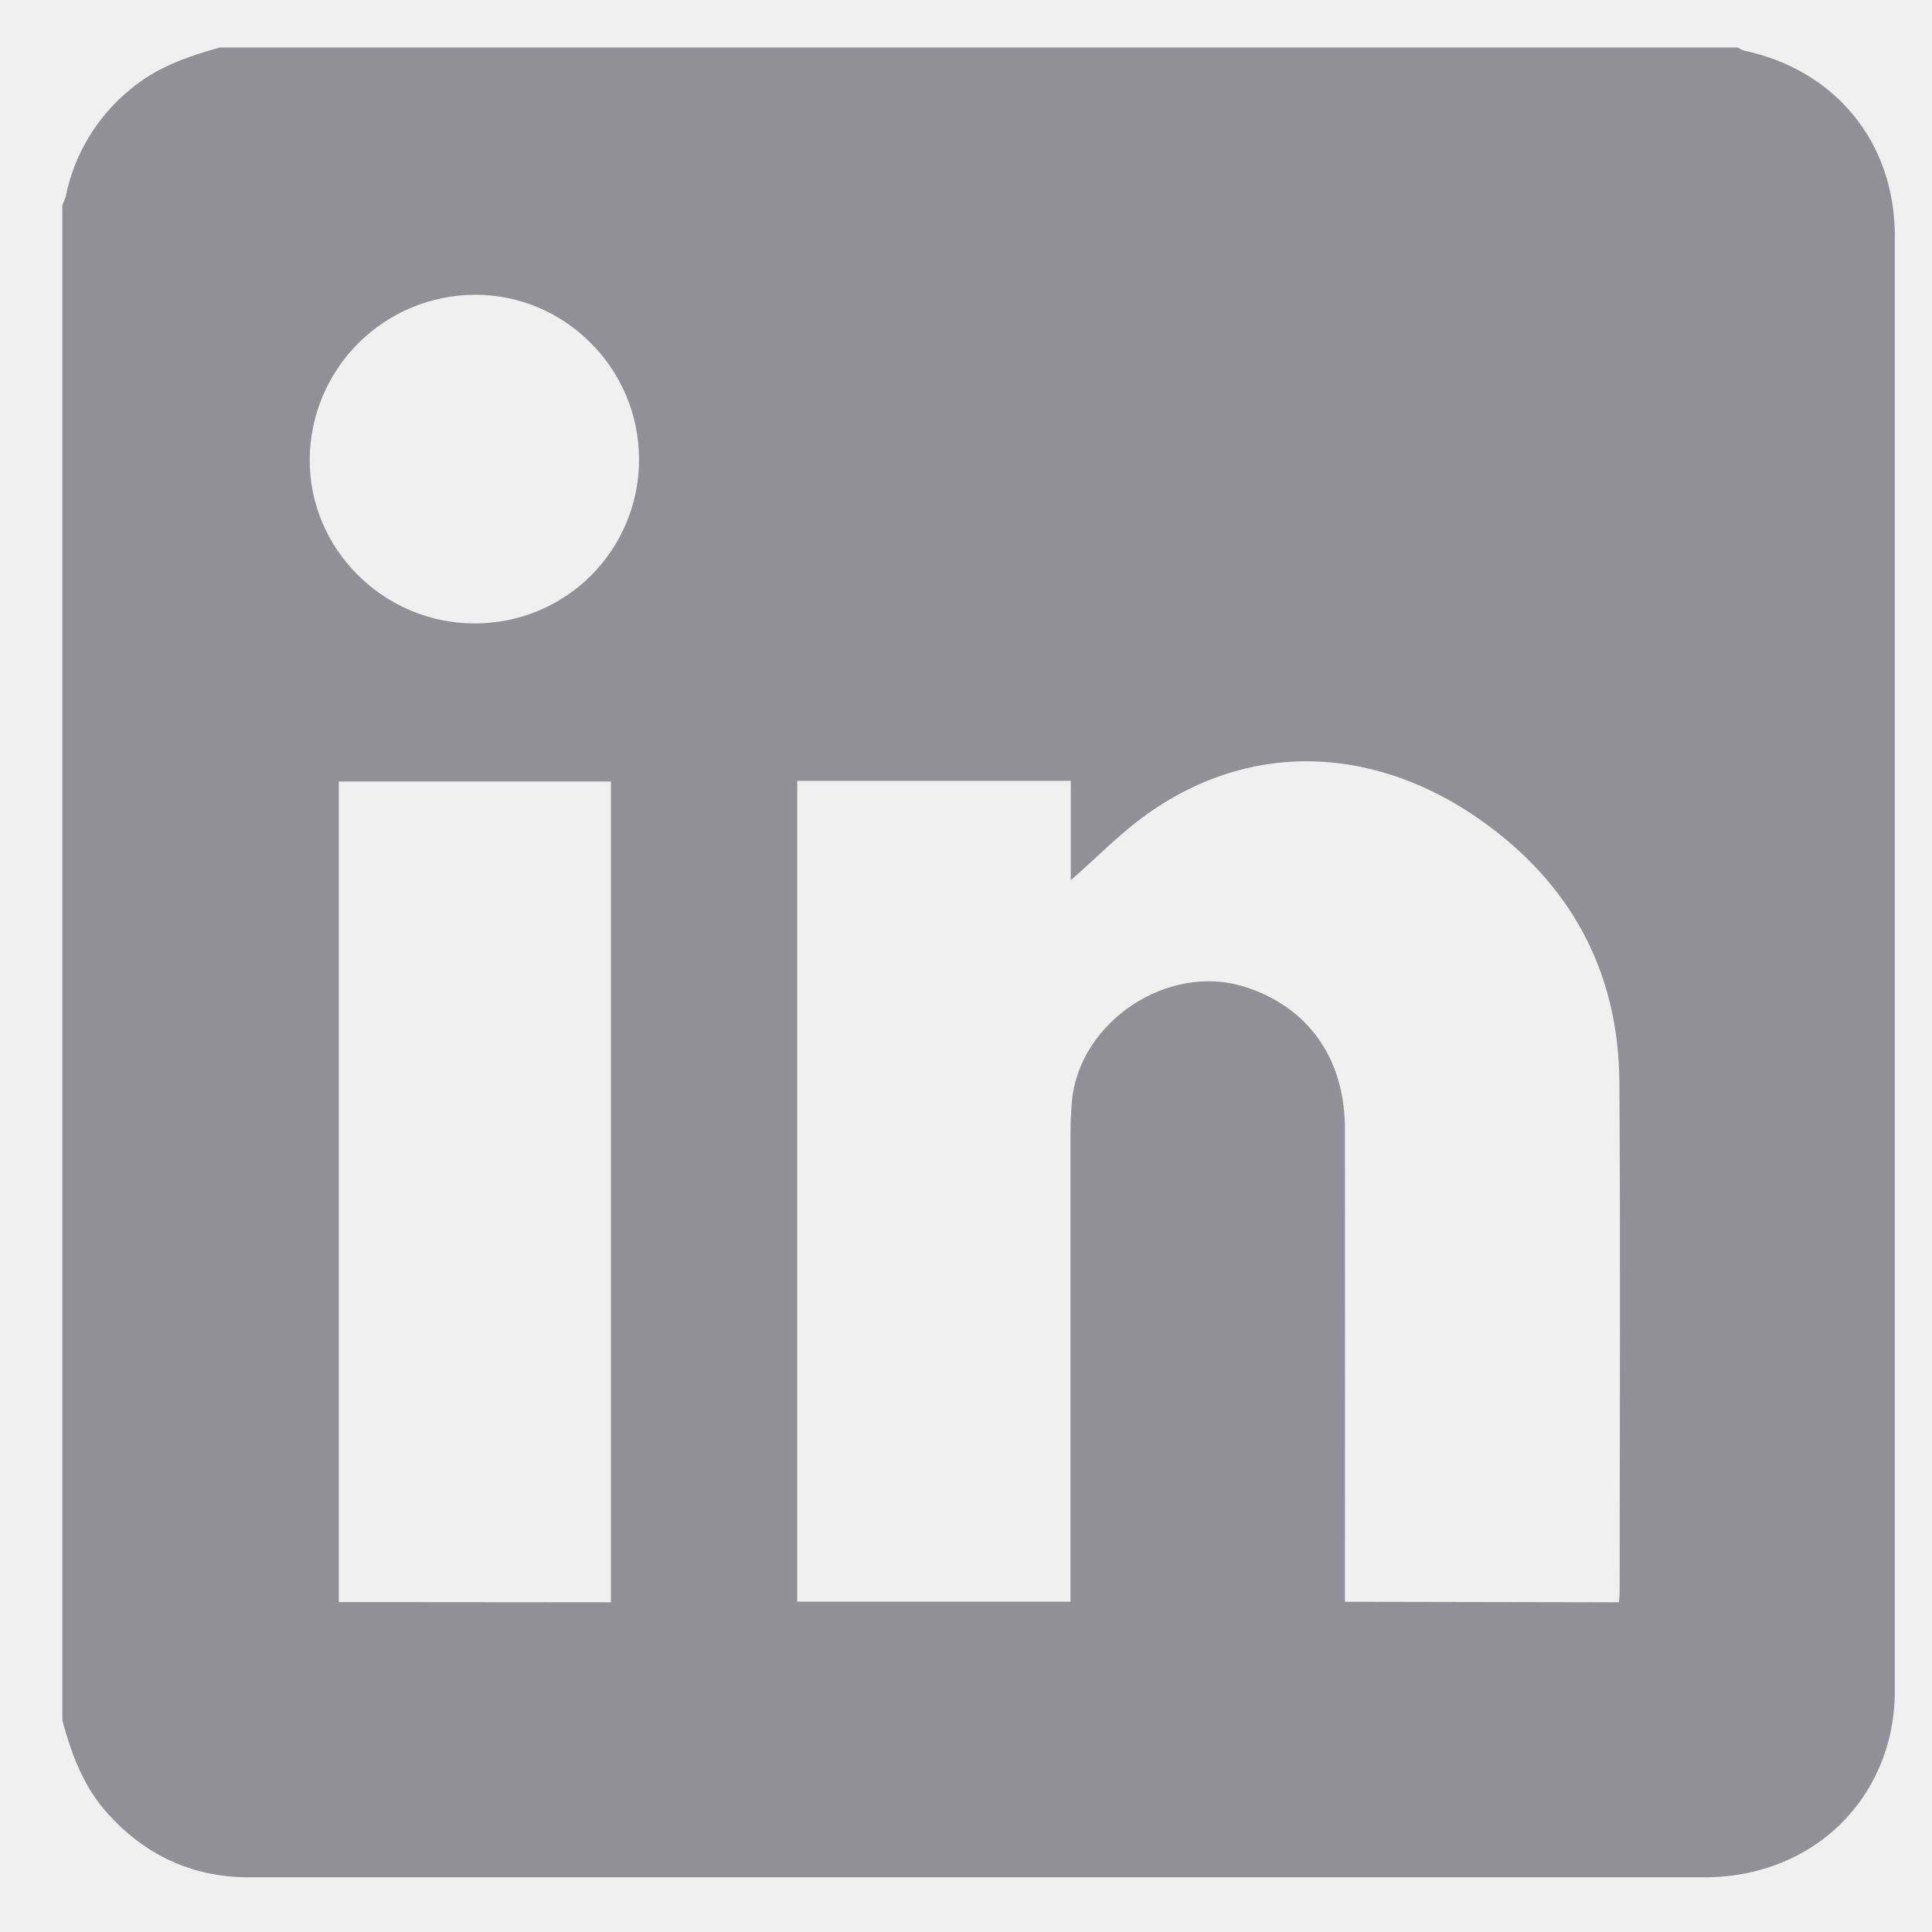
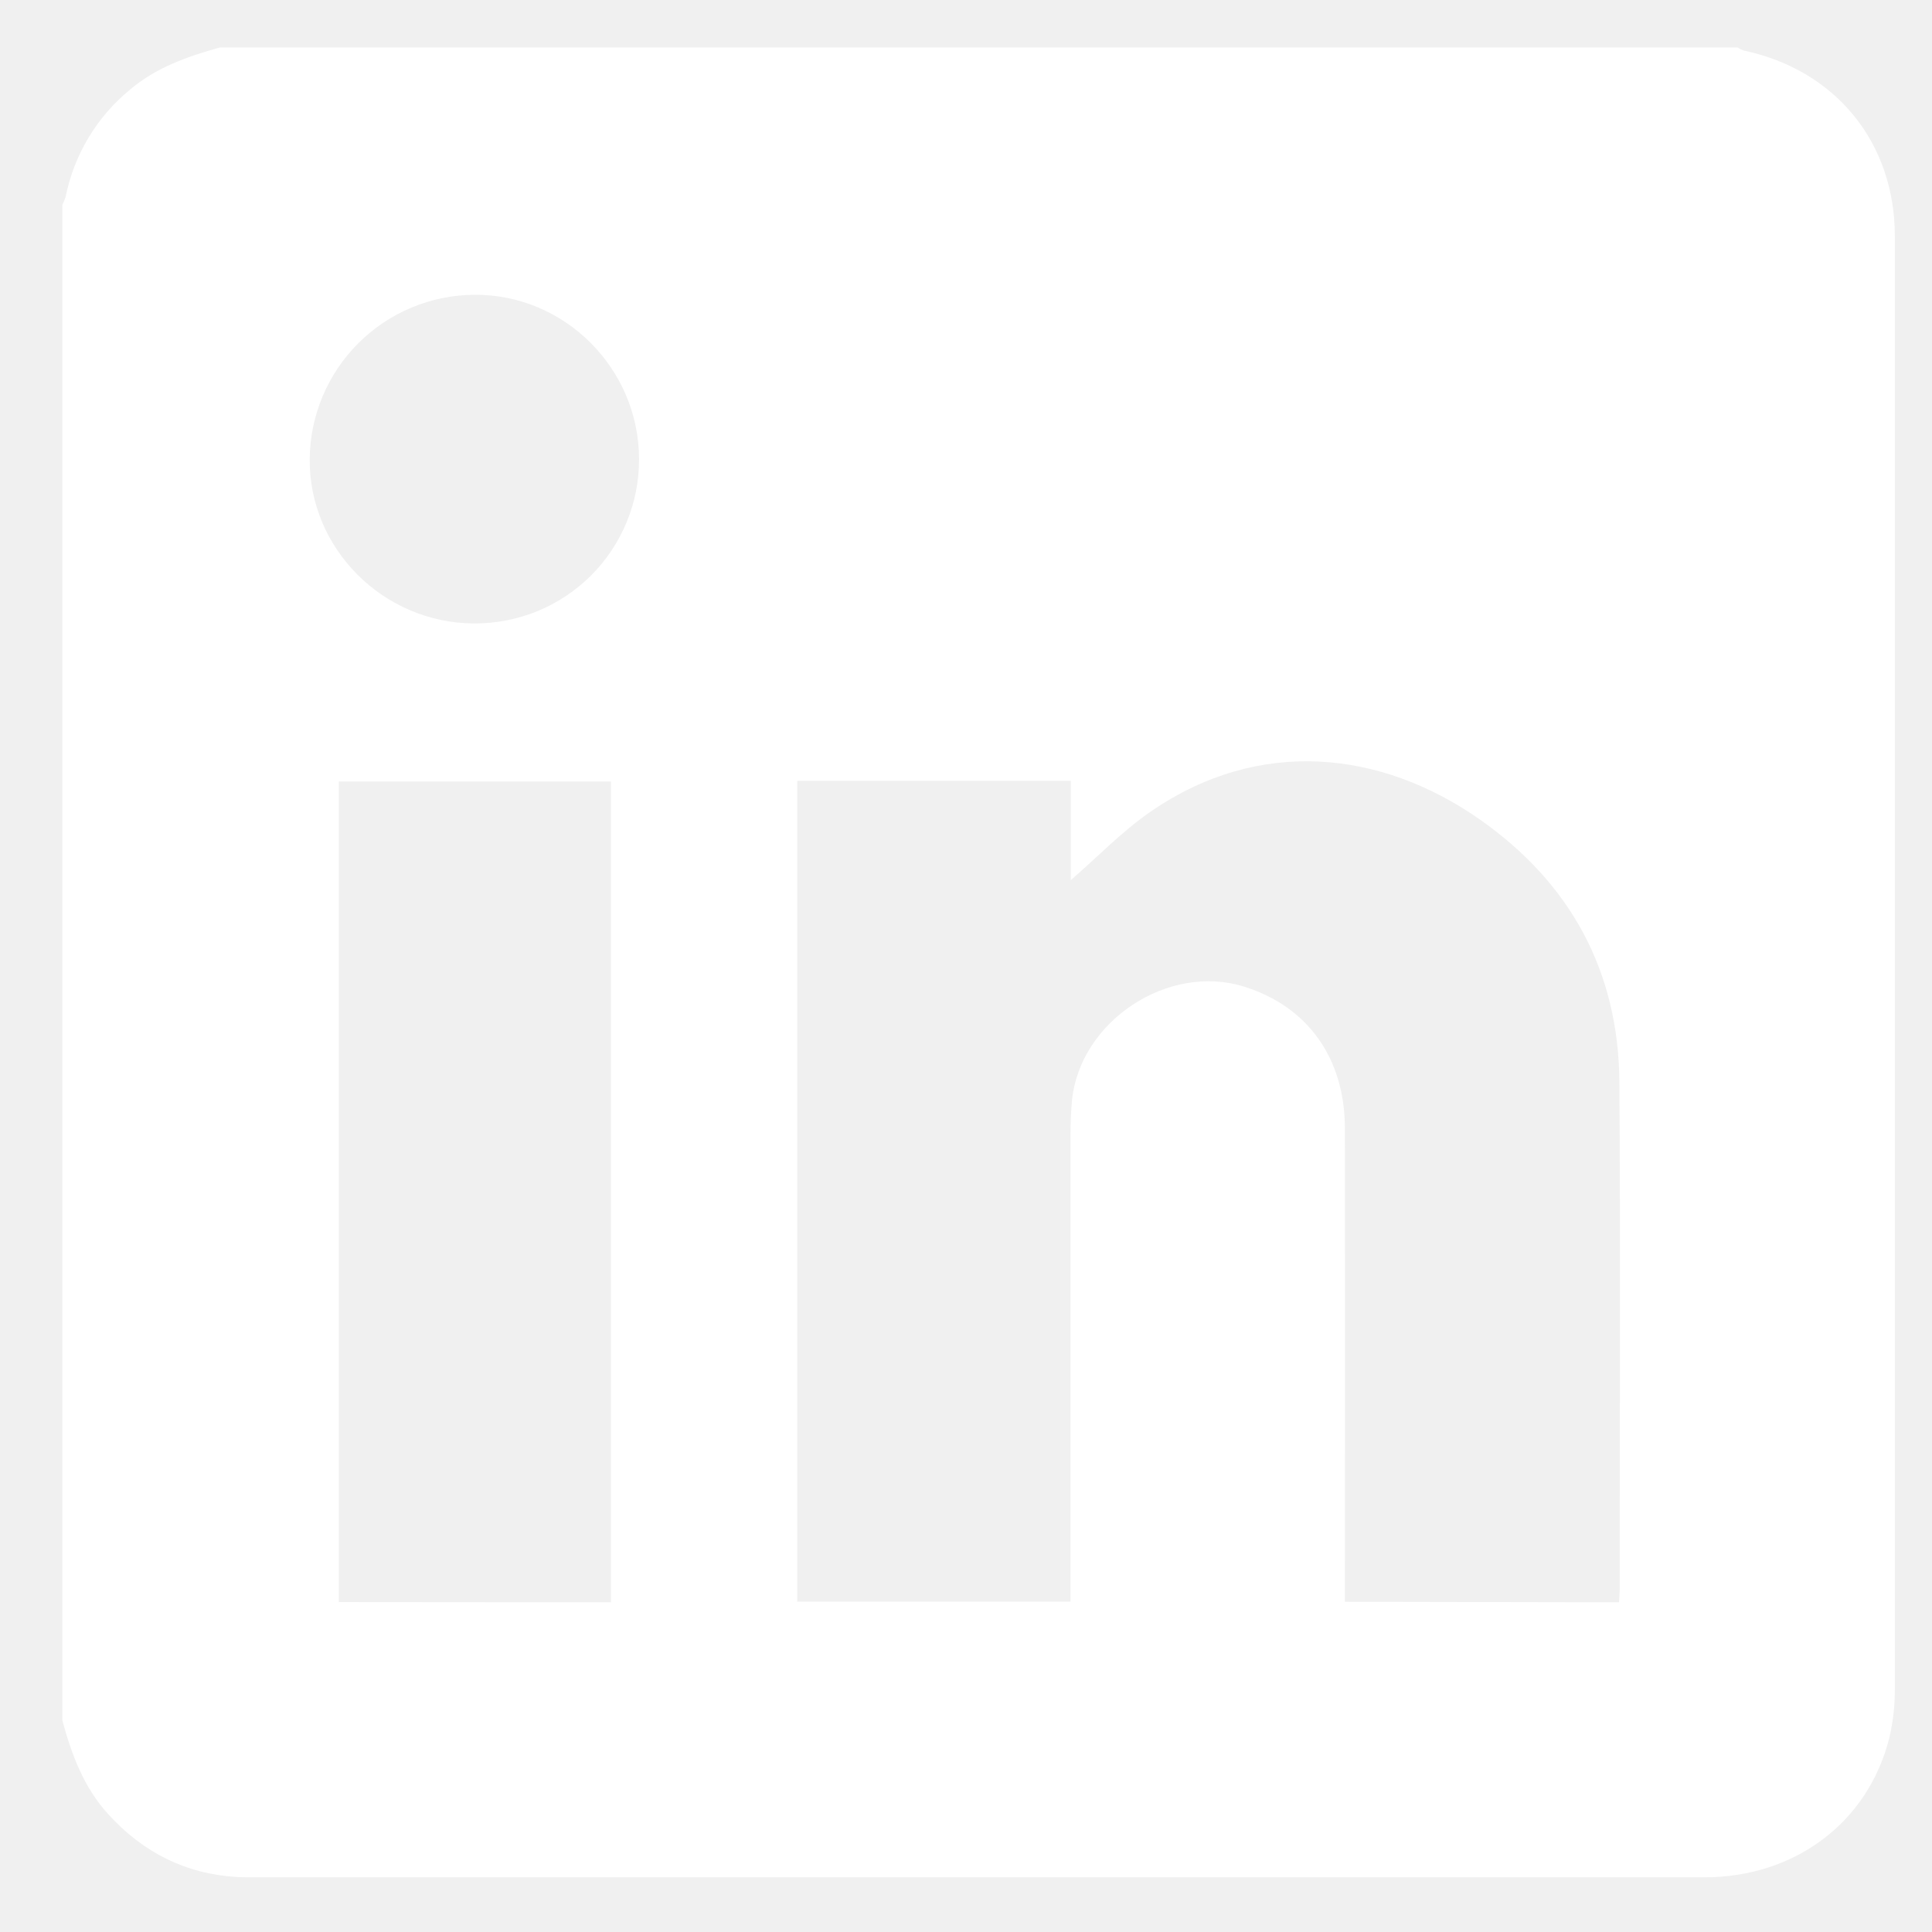
<svg xmlns="http://www.w3.org/2000/svg" width="26" height="26" viewBox="0 0 26 26" fill="none">
  <g clip-path="url(#clip0_316_1022)">
-     <path d="M0.839 23.153V2.755C0.857 2.722 0.872 2.686 0.883 2.65C0.997 2.08 1.305 1.568 1.756 1.201C2.108 0.904 2.527 0.76 2.958 0.639H23.384C23.41 0.656 23.438 0.67 23.466 0.68C24.701 0.941 25.5 1.916 25.5 3.179C25.5 9.698 25.5 16.215 25.5 22.729C25.501 22.953 25.476 23.175 25.424 23.393C25.138 24.526 24.154 25.264 22.938 25.264H3.406C3.334 25.264 3.262 25.264 3.19 25.26C2.499 25.219 1.929 24.93 1.464 24.423C1.129 24.059 0.965 23.616 0.839 23.153ZM21.788 21.563C21.792 21.491 21.797 21.442 21.797 21.397C21.797 19.12 21.808 16.844 21.793 14.567C21.784 13.065 21.128 11.875 19.906 11.022C18.587 10.102 16.952 9.916 15.494 10.916C15.105 11.182 14.772 11.531 14.41 11.845V10.508H10.729V21.554H14.406V21.259C14.406 19.272 14.406 17.284 14.406 15.296C14.406 15.136 14.411 14.975 14.426 14.813C14.53 13.744 15.719 12.957 16.743 13.278C17.599 13.545 18.098 14.241 18.099 15.184C18.101 17.212 18.101 19.24 18.099 21.268V21.556L21.788 21.563ZM8.222 21.563V10.517H4.559V21.56L8.222 21.563ZM8.6 6.181C8.6 4.957 7.594 3.956 6.38 3.967C5.796 3.972 5.237 4.205 4.824 4.617C4.411 5.029 4.175 5.586 4.168 6.169C4.153 7.38 5.155 8.386 6.382 8.39C6.674 8.391 6.963 8.335 7.232 8.225C7.502 8.114 7.747 7.951 7.953 7.746C8.159 7.54 8.322 7.296 8.433 7.027C8.545 6.758 8.601 6.469 8.6 6.178V6.181Z" fill="#909096" />
+     <path d="M0.839 23.153V2.755C0.857 2.722 0.872 2.686 0.883 2.65C0.997 2.08 1.305 1.568 1.756 1.201C2.108 0.904 2.527 0.76 2.958 0.639H23.384C23.41 0.656 23.438 0.67 23.466 0.68C24.701 0.941 25.5 1.916 25.5 3.179C25.5 9.698 25.5 16.215 25.5 22.729C25.501 22.953 25.476 23.175 25.424 23.393C25.138 24.526 24.154 25.264 22.938 25.264H3.406C3.334 25.264 3.262 25.264 3.19 25.26C2.499 25.219 1.929 24.93 1.464 24.423C1.129 24.059 0.965 23.616 0.839 23.153ZM21.788 21.563C21.792 21.491 21.797 21.442 21.797 21.397C21.797 19.12 21.808 16.844 21.793 14.567C21.784 13.065 21.128 11.875 19.906 11.022C18.587 10.102 16.952 9.916 15.494 10.916C15.105 11.182 14.772 11.531 14.41 11.845V10.508H10.729V21.554H14.406V21.259C14.406 19.272 14.406 17.284 14.406 15.296C14.406 15.136 14.411 14.975 14.426 14.813C14.53 13.744 15.719 12.957 16.743 13.278C17.599 13.545 18.098 14.241 18.099 15.184C18.101 17.212 18.101 19.24 18.099 21.268V21.556L21.788 21.563ZM8.222 21.563V10.517H4.559V21.56L8.222 21.563ZM8.6 6.181C8.6 4.957 7.594 3.956 6.38 3.967C5.796 3.972 5.237 4.205 4.824 4.617C4.411 5.029 4.175 5.586 4.168 6.169C4.153 7.38 5.155 8.386 6.382 8.39C6.674 8.391 6.963 8.335 7.232 8.225C7.502 8.114 7.747 7.951 7.953 7.746C8.159 7.54 8.322 7.296 8.433 7.027C8.545 6.758 8.601 6.469 8.6 6.178V6.181Z" fill="#FFFFFFFF" />
  </g>
  <defs>
    <clipPath id="clip0_316_1022">
      <rect width="24.663" height="24.628" fill="white" transform="translate(0.838501 0.63916)" />
    </clipPath>
  </defs>
</svg>
